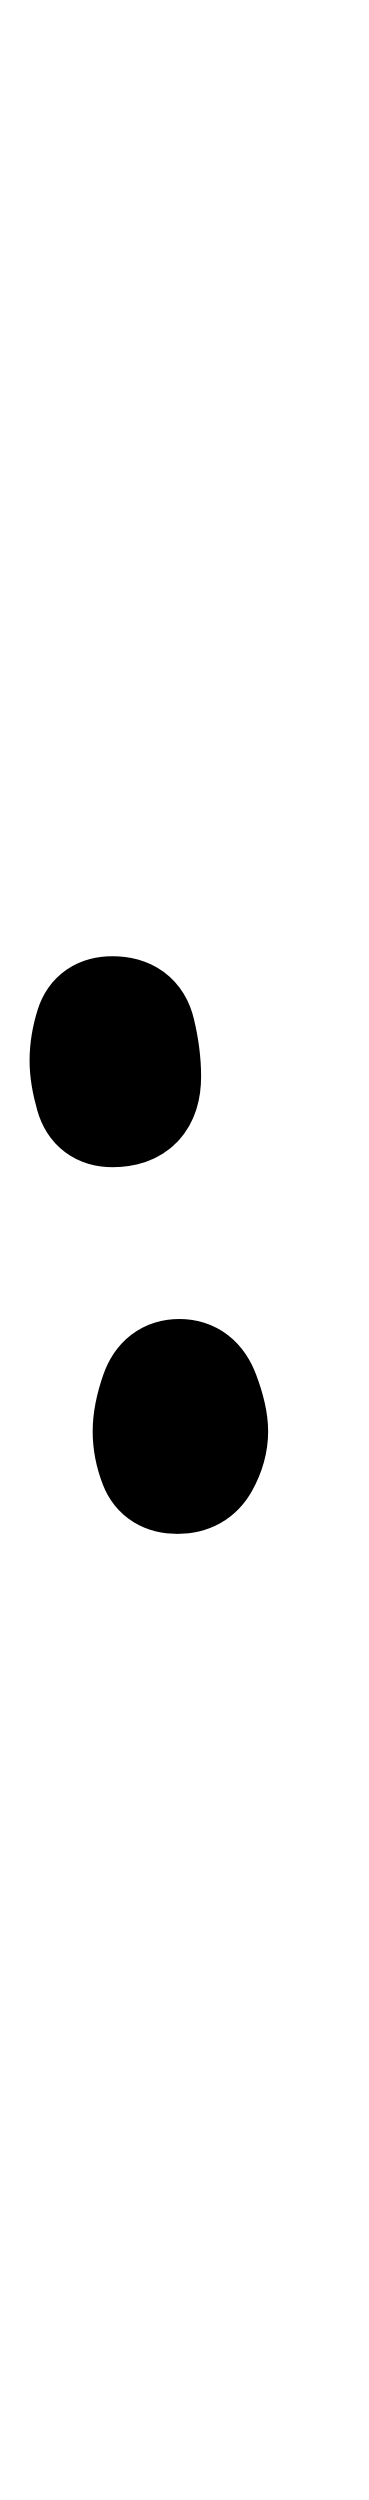
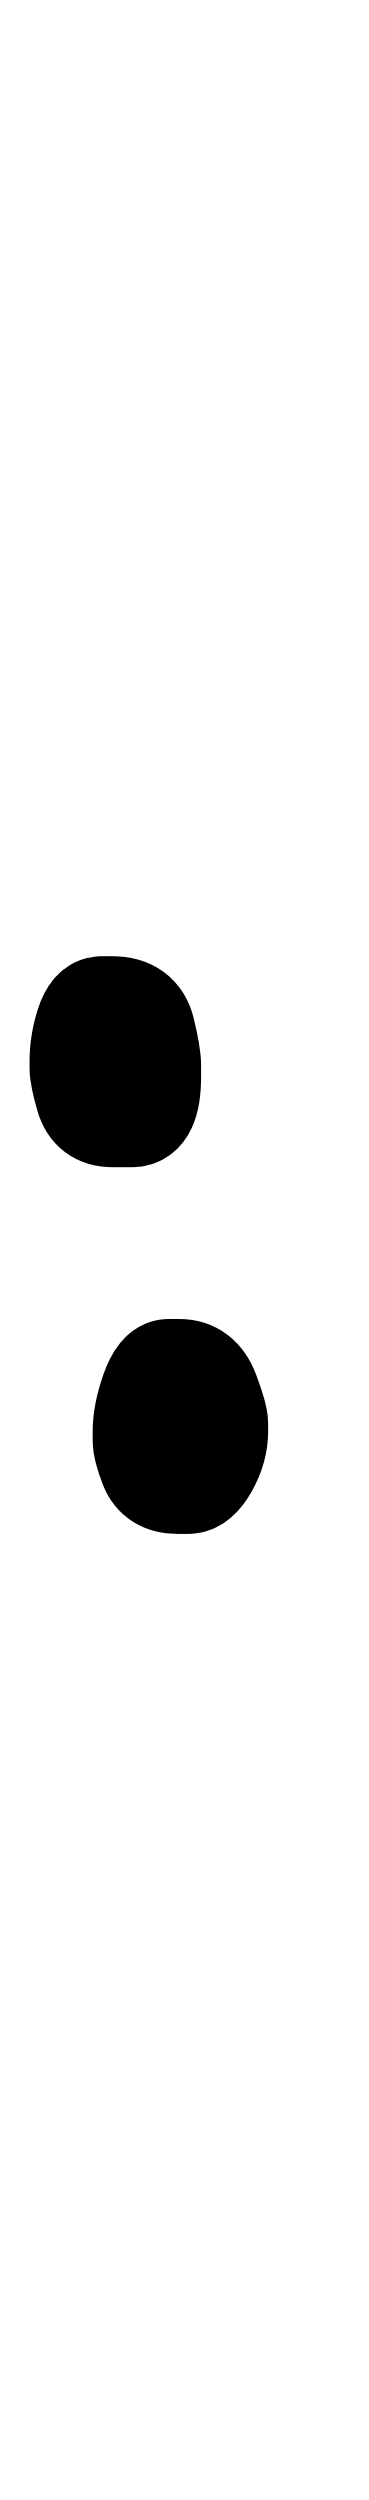
<svg xmlns="http://www.w3.org/2000/svg" width="187" height="1268" viewBox="0 0 187 1268" data-advance="187" data-ascent="750" data-descent="-518" data-vertical-extent="1268" data-units-per-em="1000" data-glyph-name="colon" data-codepoint="58" fill="none" stroke="currentColor" stroke-width="50" stroke-linecap="round" stroke-linejoin="round">
-   <path d="M57 510Q71 510 74.0 522.5Q77 535 77 546Q77 567 57 567Q46 567 43.0 556.5Q40 546 40 538Q40 529 43.0 519.5Q46 510 57 510Q46 510 43.0 519.5Q40 529 40 538Q40 546 43.0 556.5Q46 567 57 567Q77 567 77 546Q77 535 74.0 522.5Q71 510 57 510ZM91 694Q102 694 106.5 706.0Q111 718 111 726Q111 735 106.0 744.0Q101 753 90 753Q79 753 75.5 744.0Q72 735 72 726Q72 717 76.0 705.5Q80 694 91 694Q80 694 76.0 705.5Q72 717 72 726Q72 735 75.5 744.0Q79 753 90 753Q101 753 106.0 744.0Q111 735 111 726Q111 718 106.5 706.0Q102 694 91 694Z" />
+   <path d="M57 510Q57 510 51.5 510.0Q46 510 43.0 519.5Q40 529 40 538Q40 538 40.0 542.0Q40 546 43.0 556.5Q46 567 57 567Q57 567 67.0 567.0Q77 567 77 546Q77 546 77.0 540.5Q77 535 74.0 522.5Q71 510 57 510M91 694Q91 694 85.5 694.0Q80 694 76.0 705.5Q72 717 72 726Q72 726 72.0 730.5Q72 735 75.5 744.0Q79 753 90 753Q90 753 95.5 753.0Q101 753 106.0 744.0Q111 735 111 726Q111 726 111.0 722.0Q111 718 106.5 706.0Q102 694 91 694" />
</svg>
